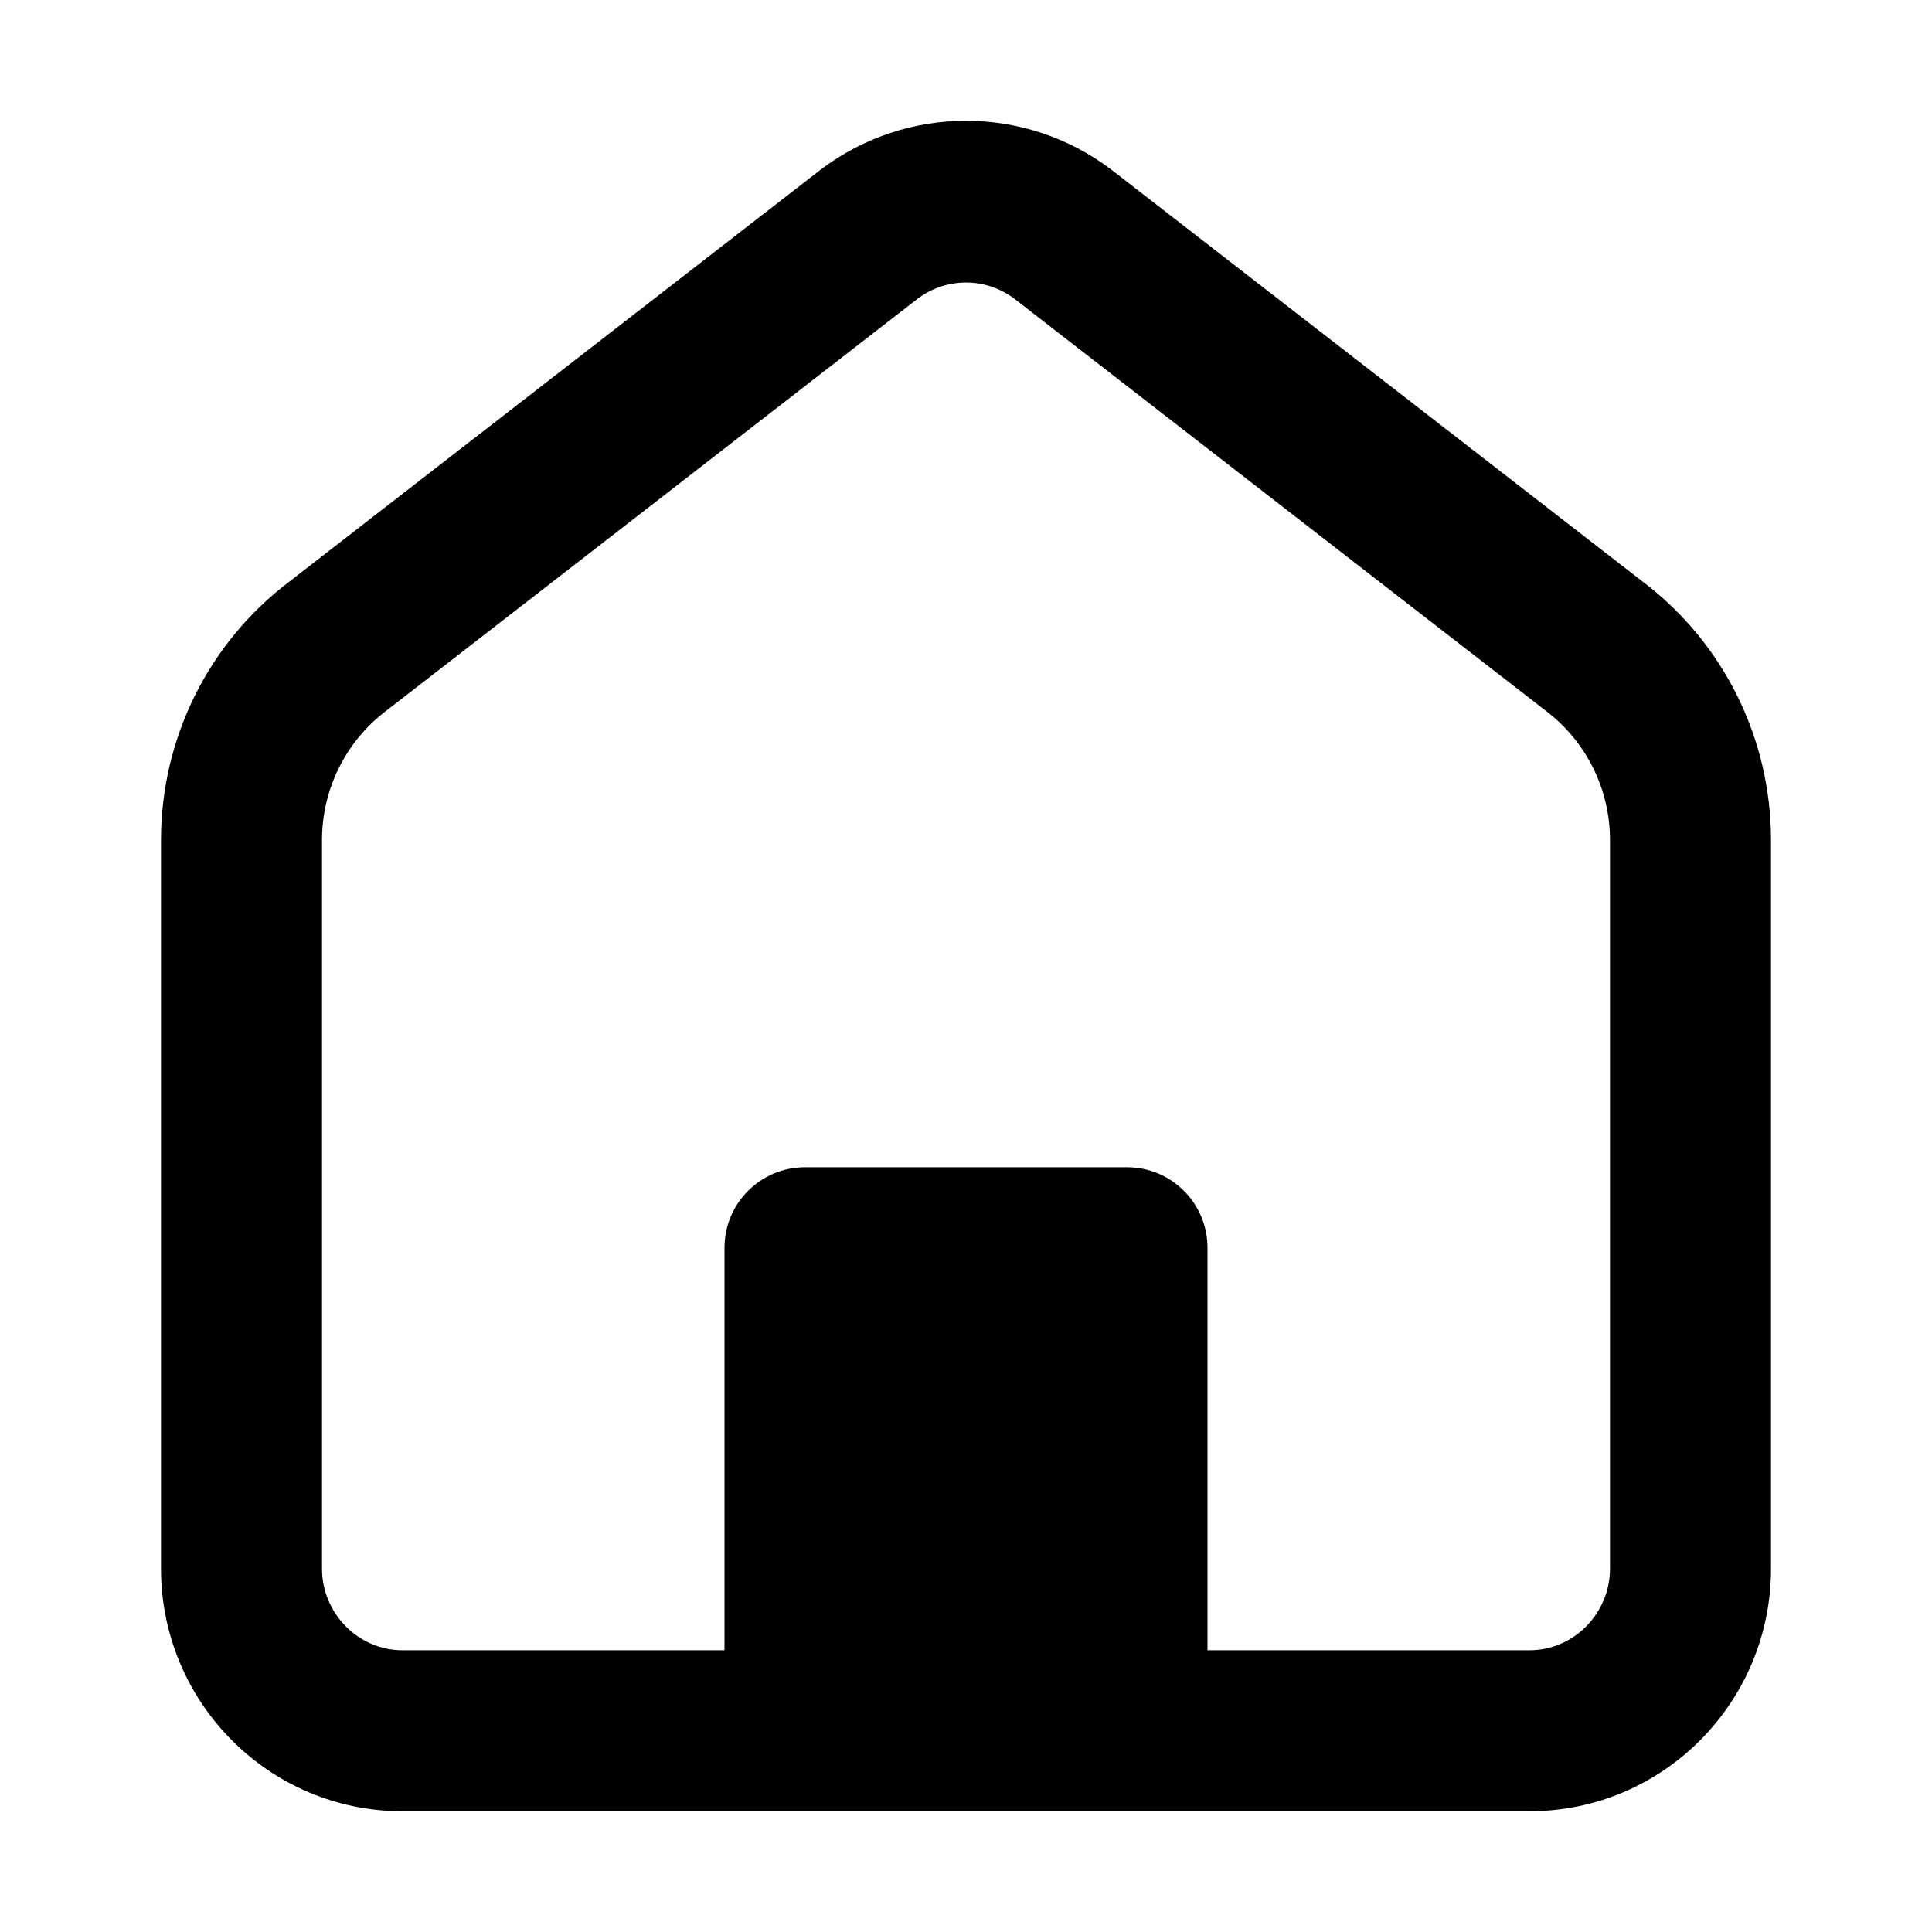
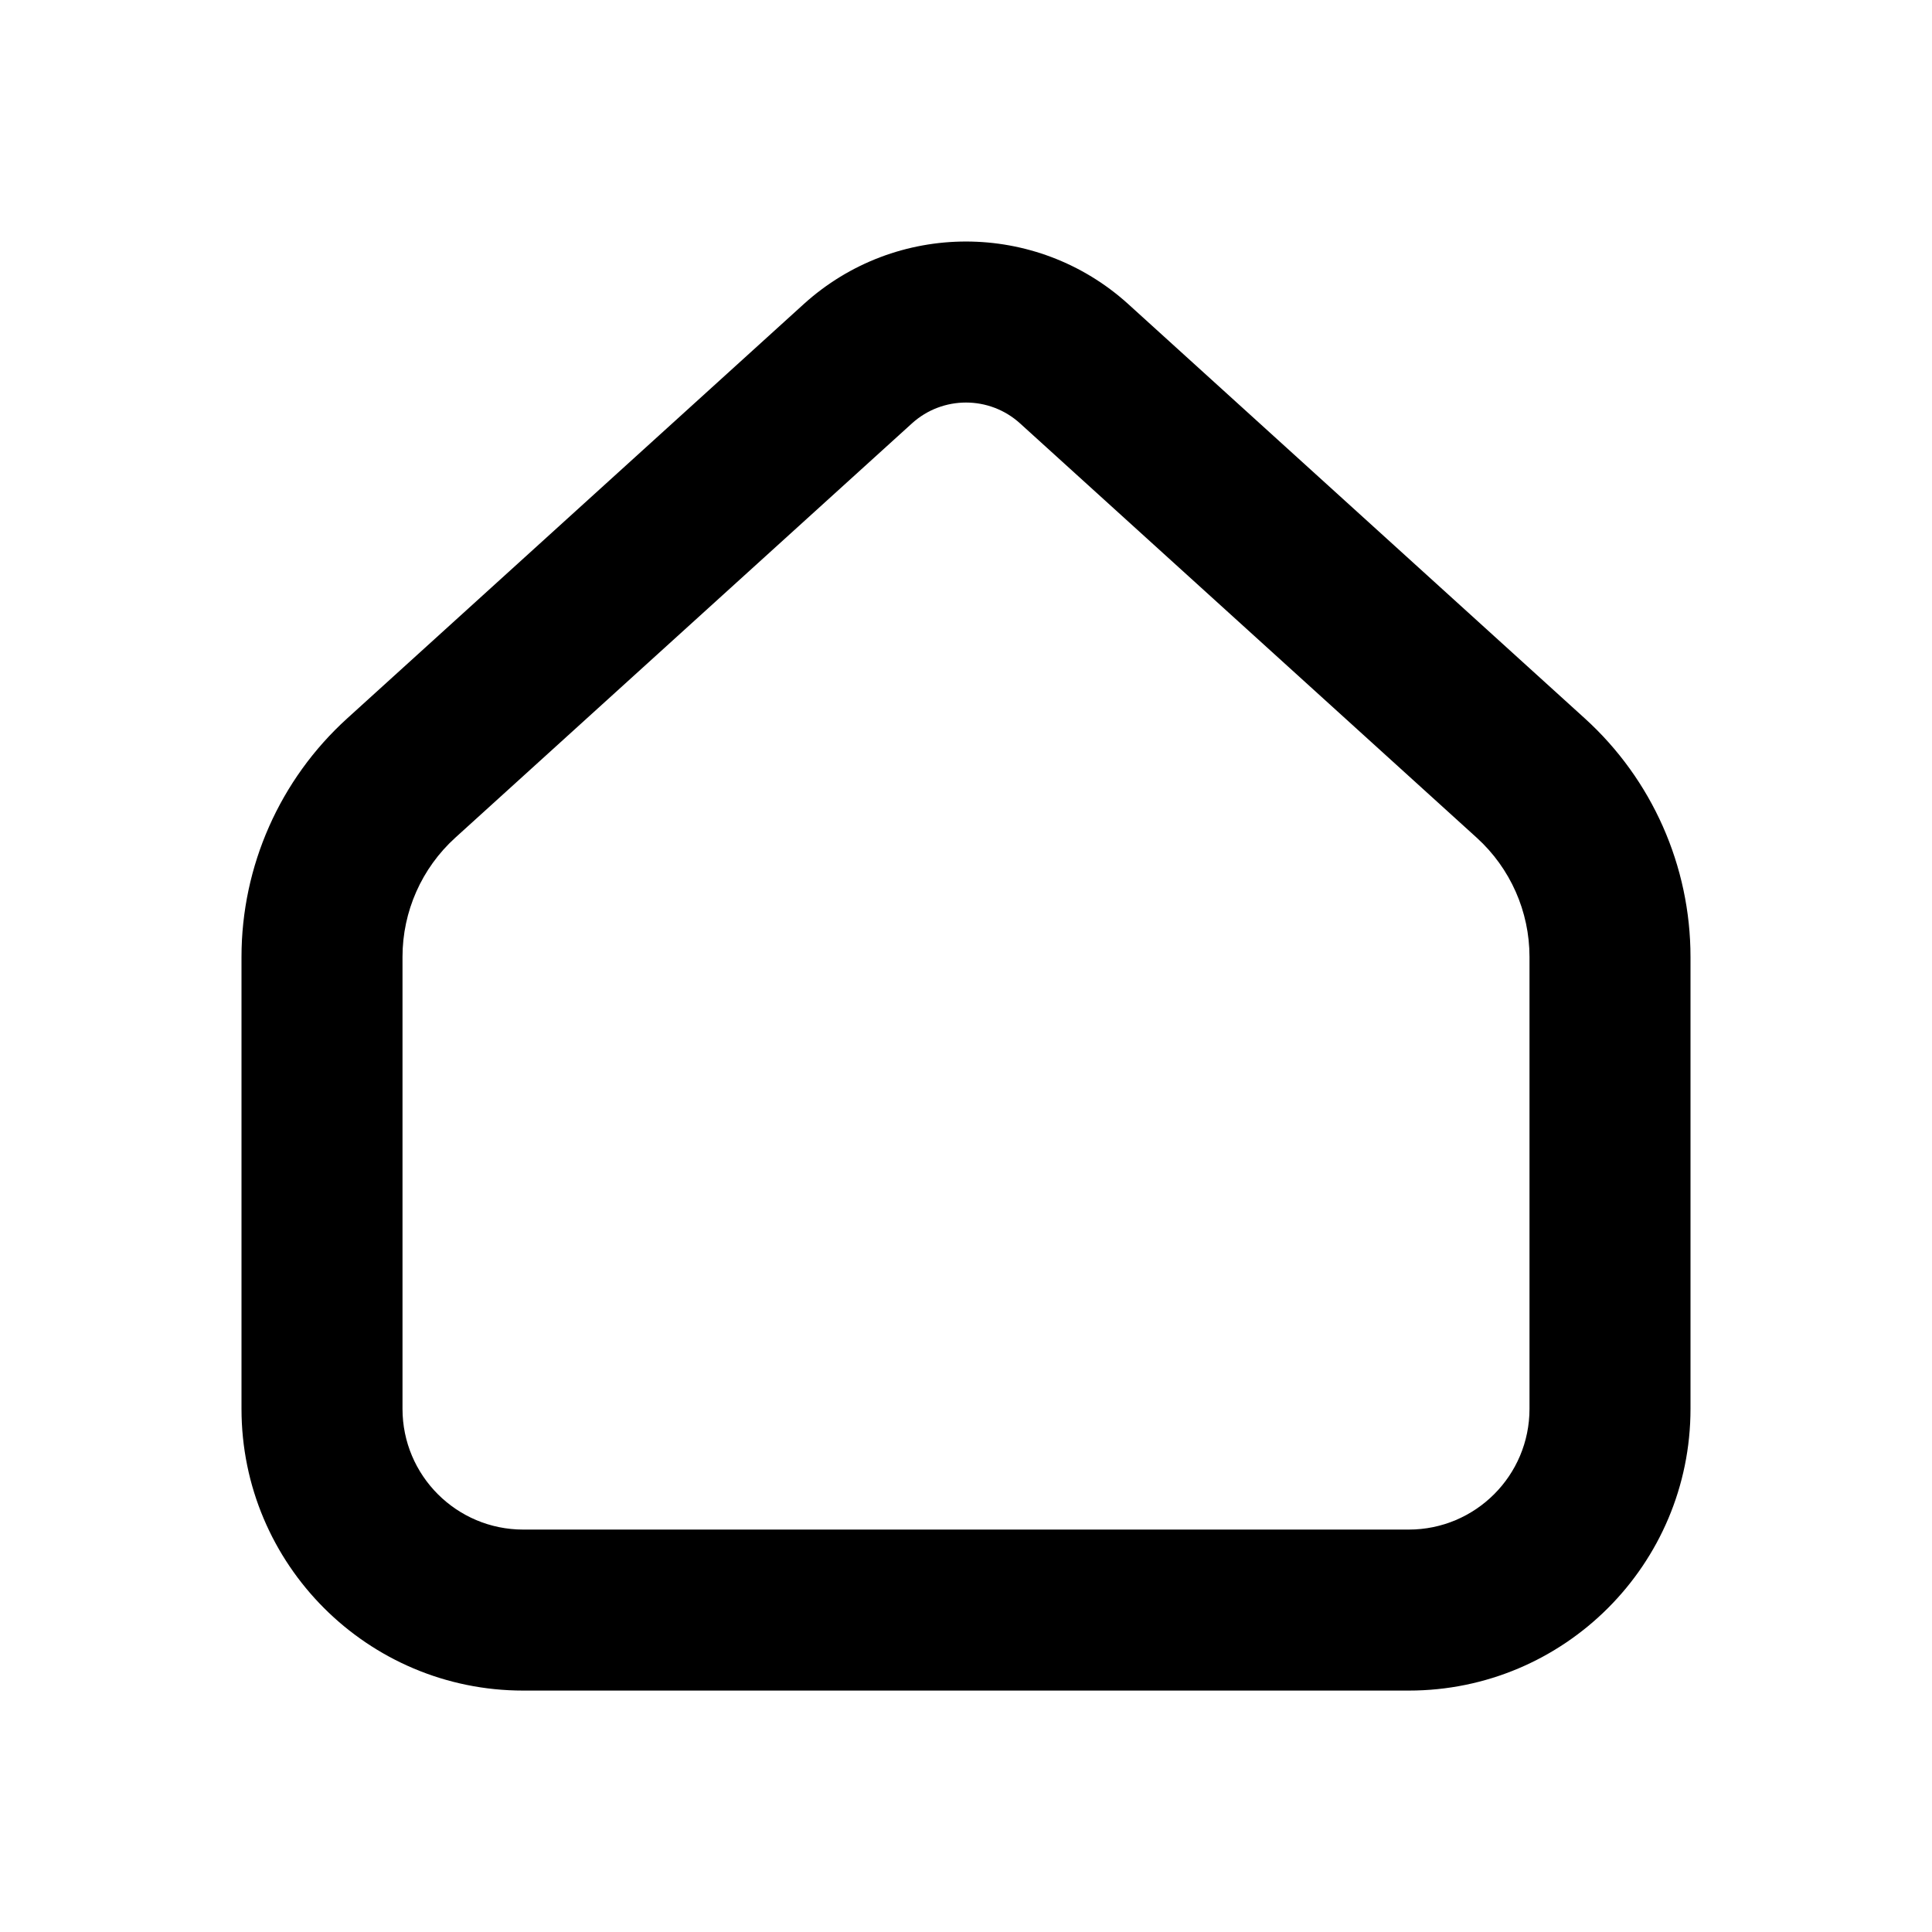
<svg xmlns="http://www.w3.org/2000/svg" width="24" height="24" viewBox="0 0 24 24">
-   <path d="M9,15.5 C9,14.948 9.448,14.5 10,14.5 L14,14.5 C14.552,14.5 15,14.948 15,15.5 L15,20.5 C15.889,20.5 16.556,20.5 17,20.5 C17.444,20.5 18.111,20.5 19,20.5 C19.552,20.5 20,20.04 20,19.485 L20,10.436 C20,9.804 19.705,9.21 19.203,8.83 L12.602,3.712 C12.245,3.442 11.755,3.442 11.398,3.712 L4.797,8.83 C4.295,9.21 4,9.804 4,10.436 L4,19.485 C4,20.04 4.448,20.5 5,20.5 L9,20.5 L9,15.5 Z M10.195,2.107 C11.264,1.298 12.736,1.298 13.805,2.107 L20.406,7.225 C21.41,7.984 22,9.173 22,10.436 L22,19.485 C22,21.15 20.657,22.5 19,22.5 L5,22.5 C3.343,22.5 2,21.15 2,19.485 L2,10.436 C2,9.173 2.59,7.984 3.594,7.225 L10.195,2.107 Z" />
+   <path d="M9.984,3.778 C11.128,2.741 12.872,2.741 14.016,3.778 L19.688,8.925 C20.523,9.683 21,10.759 21,11.887 L21,17.501 C21,19.434 19.433,21.001 17.5,21.001 L6.5,21.001 C4.567,21.001 3,19.434 3,17.501 L3,11.887 C3,10.759 3.477,9.683 4.312,8.925 L9.984,3.778 Z M5.656,10.406 C5.238,10.785 5,11.323 5,11.887 L5,17.501 C5,18.33 5.672,19.001 6.5,19.001 L17.5,19.001 C18.328,19.001 19,18.33 19,17.501 L19,11.887 C19,11.323 18.762,10.785 18.344,10.406 L12.672,5.26 C12.291,4.914 11.709,4.914 11.328,5.26 L5.656,10.406 Z" />
</svg>
